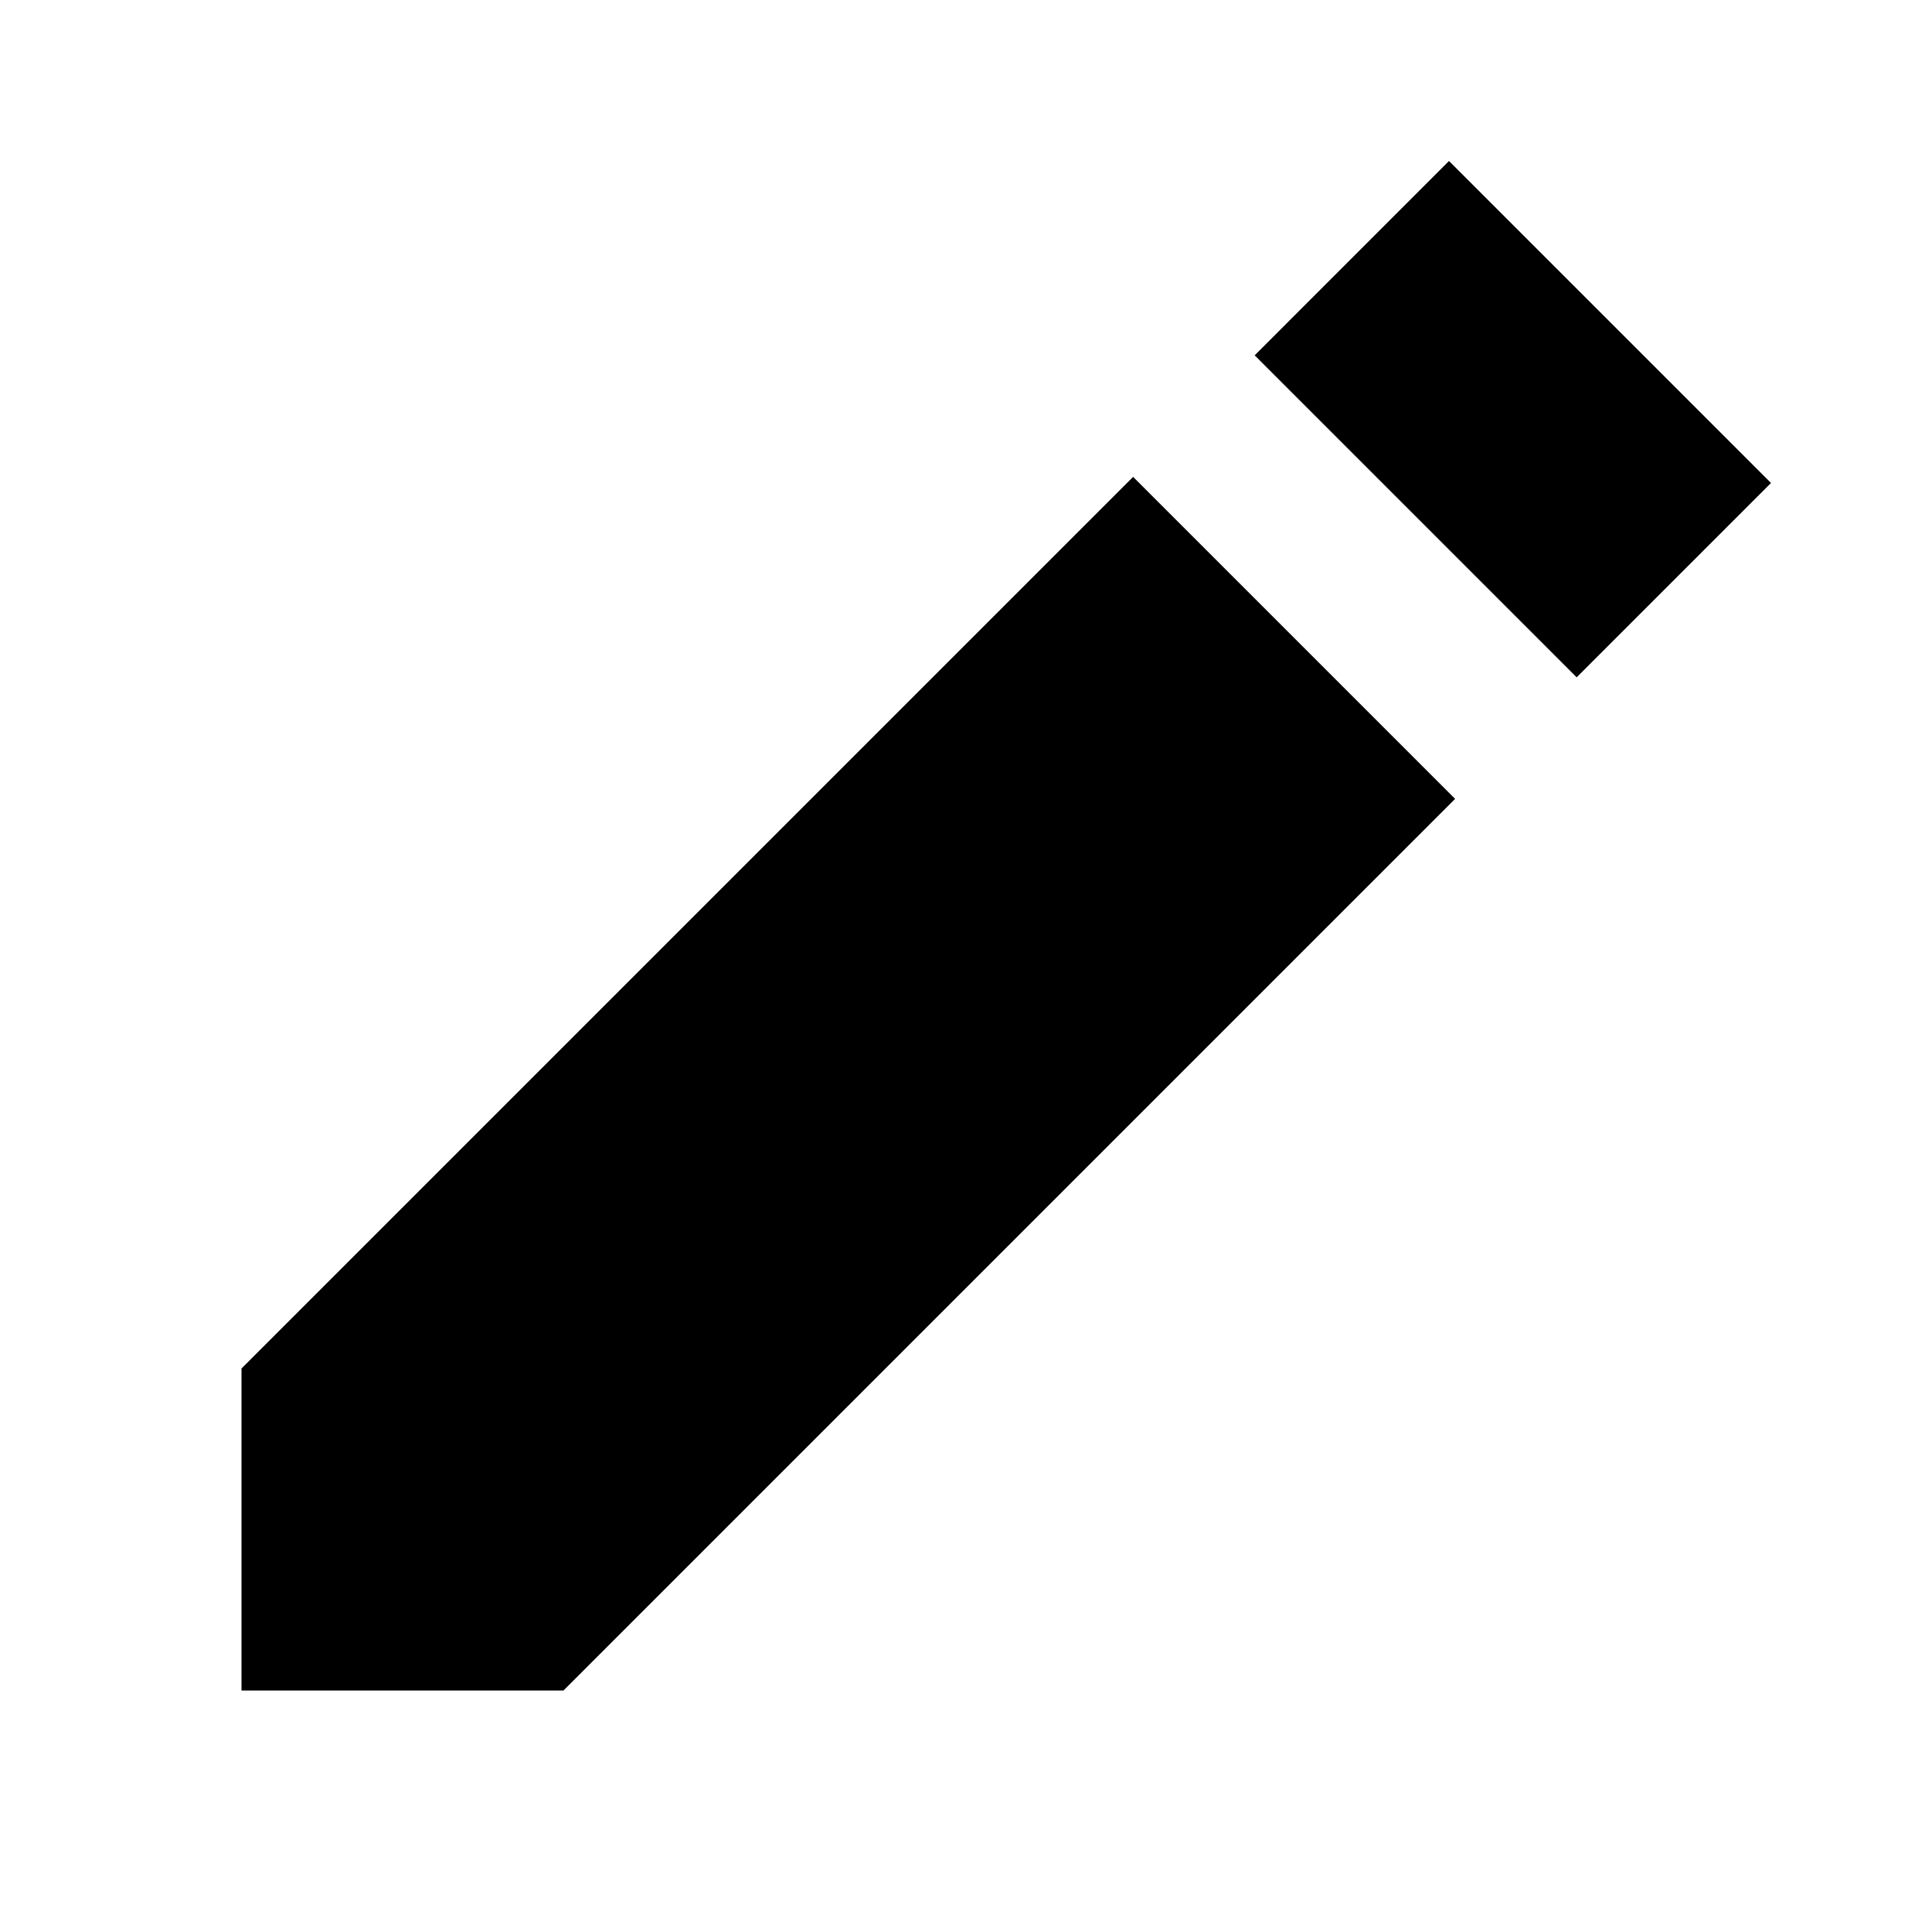
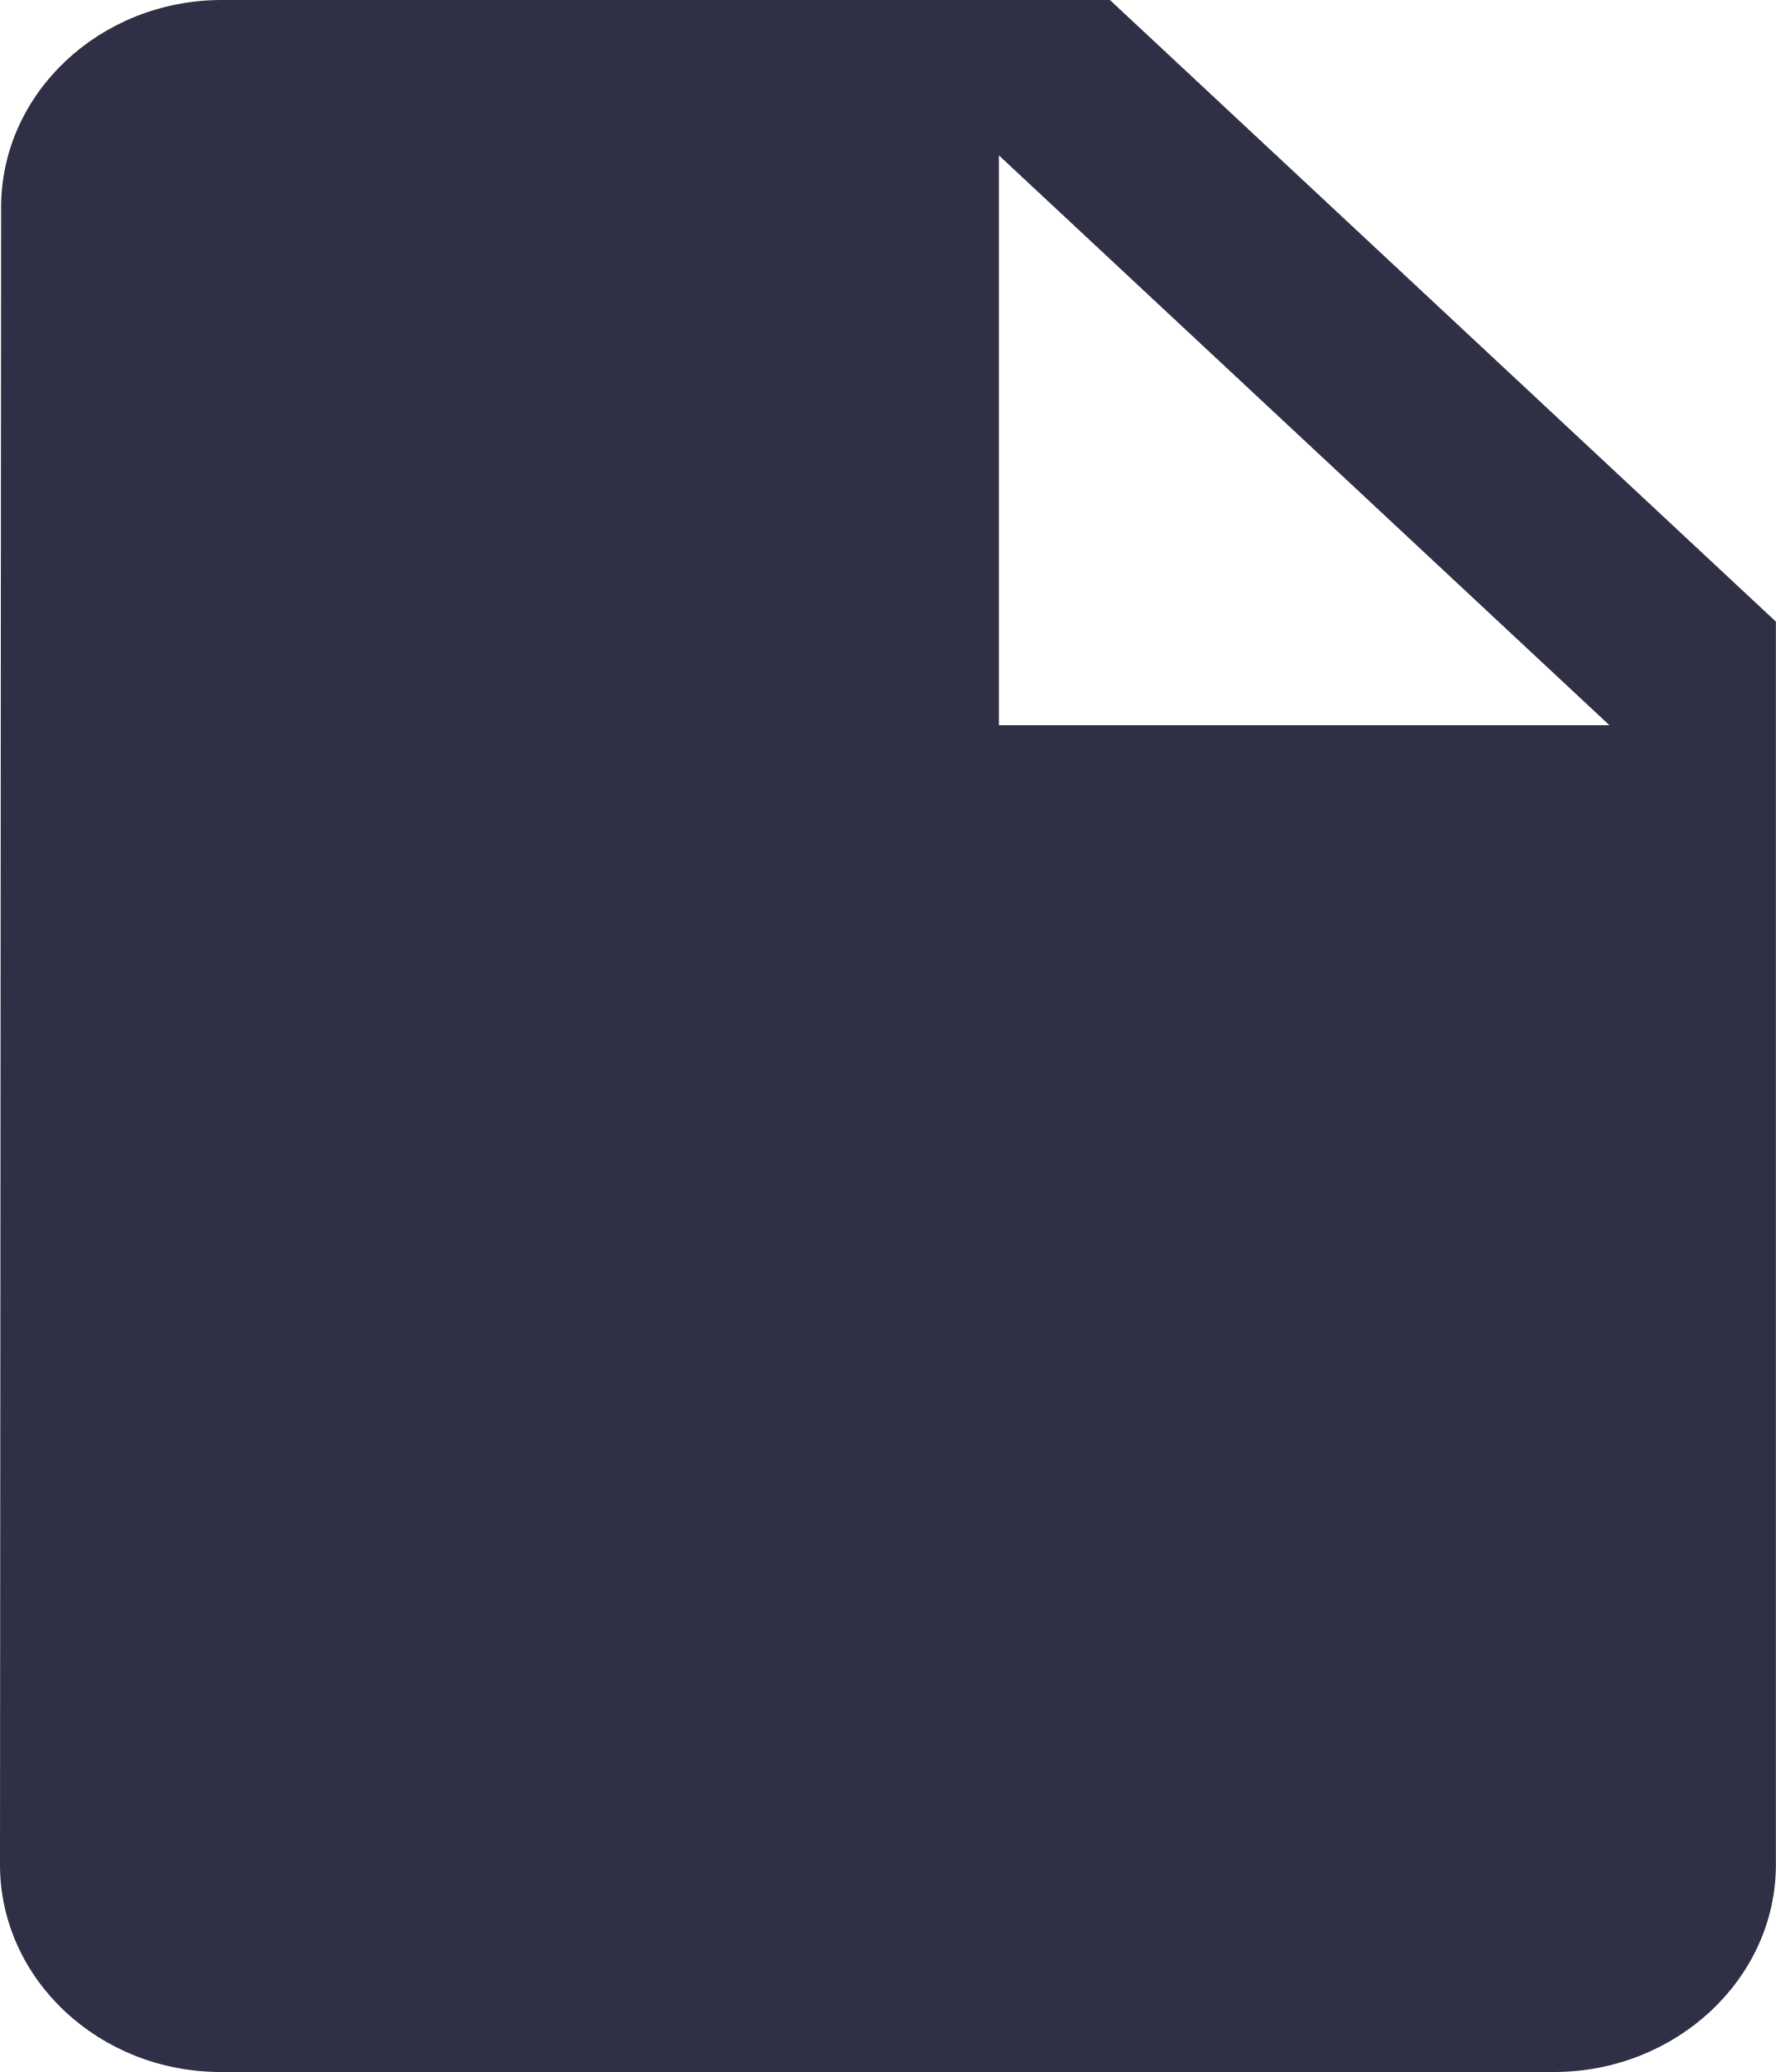
- <svg xmlns="http://www.w3.org/2000/svg" viewBox="0 0 24 24" width="24px" height="24px">
-   <path d="M 18 2 L 15.586 4.414 L 19.586 8.414 L 22 6 L 18 2 z M 14.076 5.924 L 3 17 L 3 21 L 7 21 L 18.076 9.924 L 14.076 5.924 z" />
+ <svg xmlns="http://www.w3.org/2000/svg" width="30" height="35" viewBox="0 0 30 35" fill="none">
+   <path d="M3.75 0C1.688 0 0.019 1.575 0.019 3.5L0 31.5C0 33.425 1.669 35 3.731 35H26.25C28.312 35 30 33.425 30 31.5V10.5L18.75 0H3.75ZM16.875 12.25V2.625L27.188 12.25H16.875Z" fill="#2F2F45" />
</svg>
